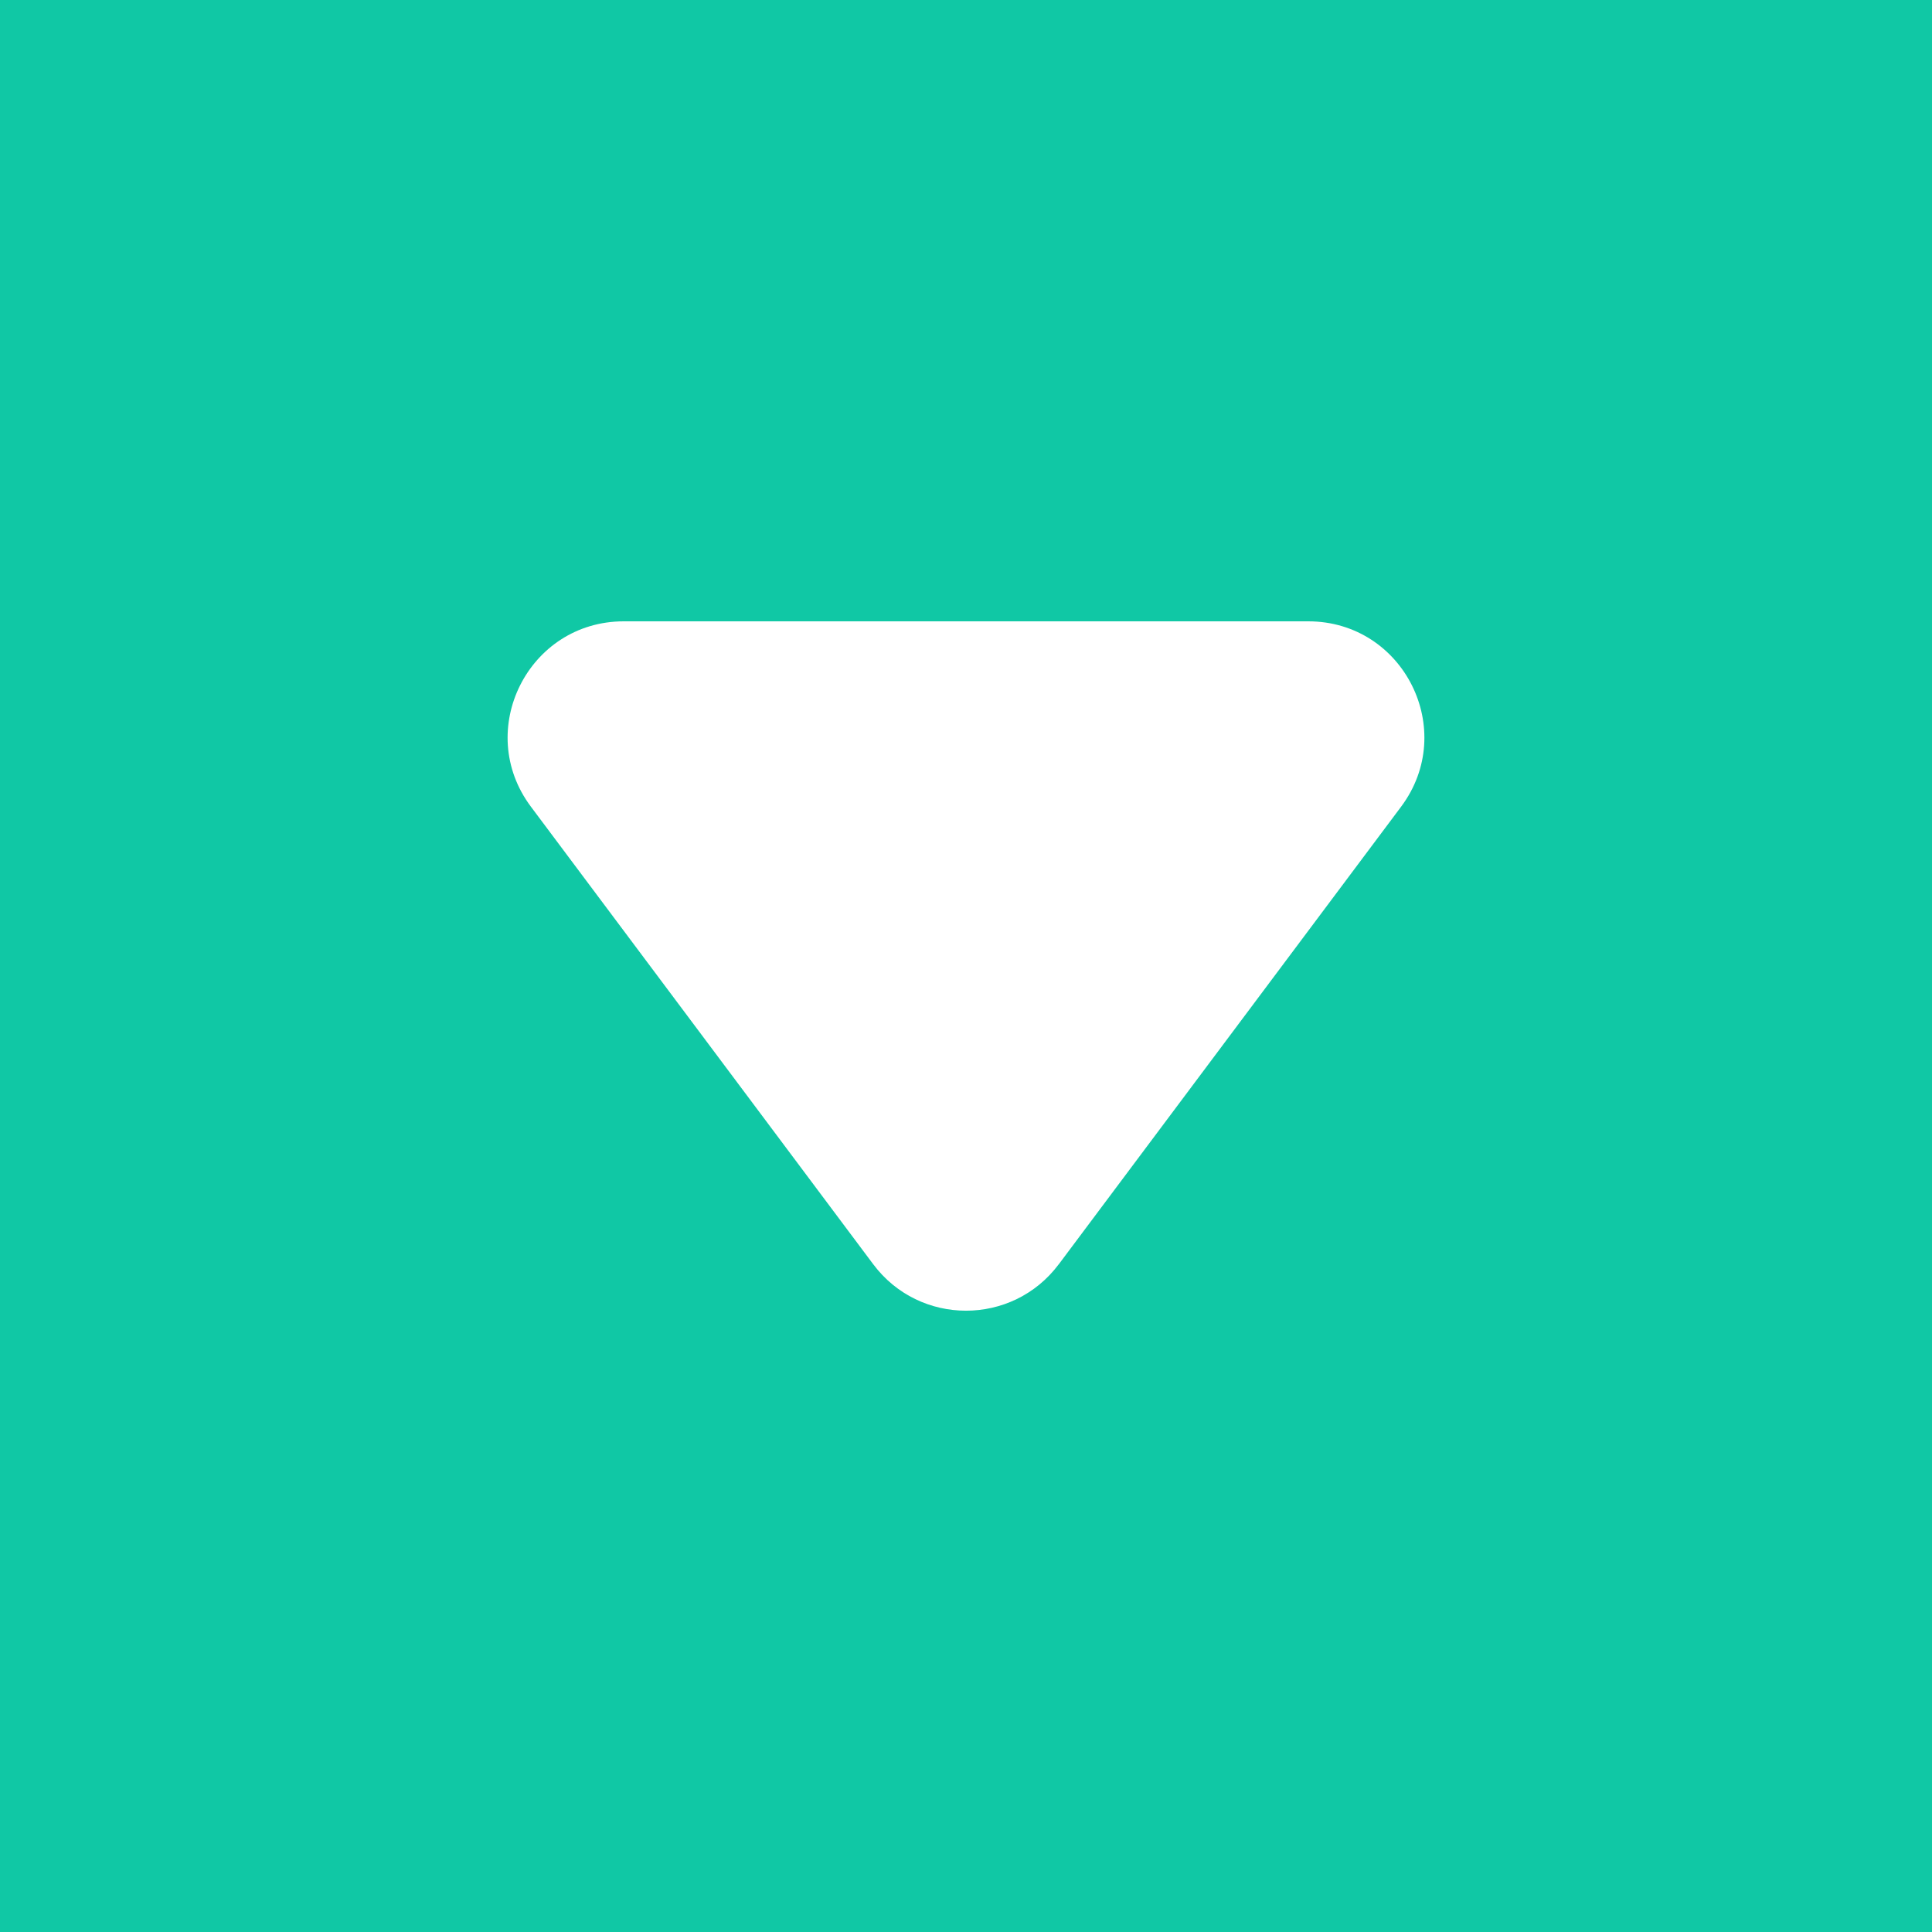
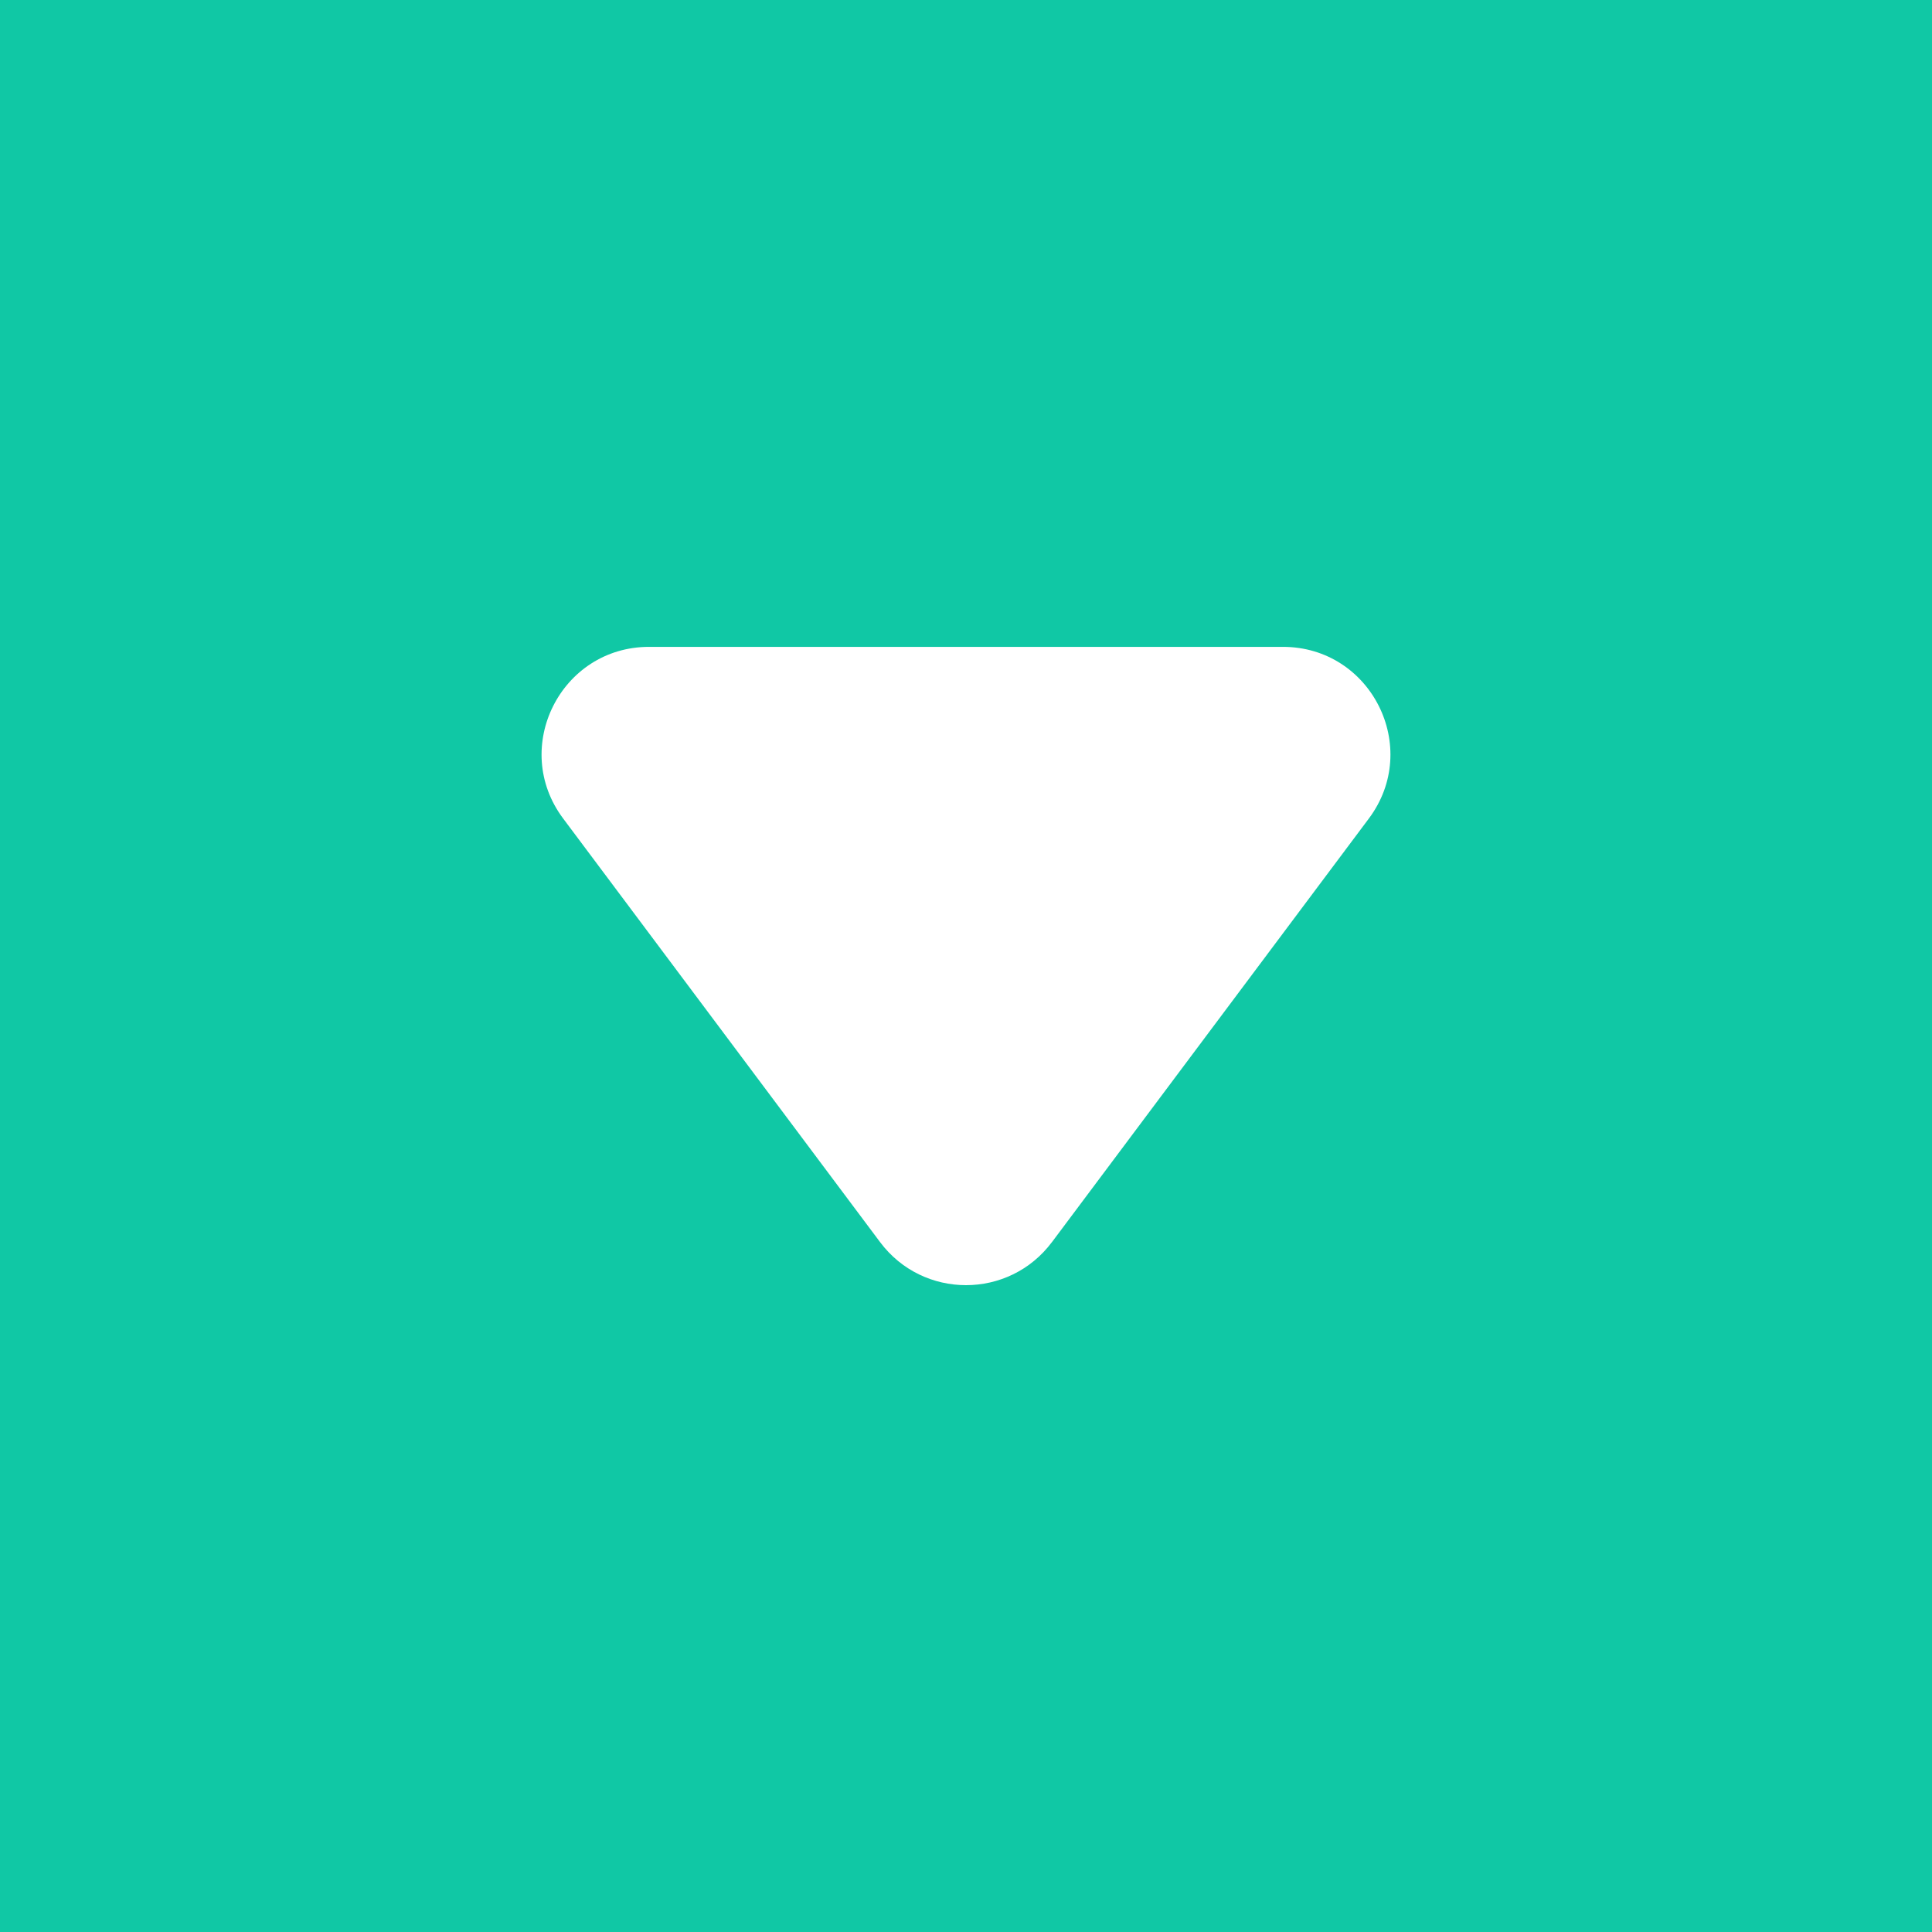
- <svg xmlns="http://www.w3.org/2000/svg" width="50" height="50" viewBox="0 0 50 50">
-   <path fill="#10C8A5" d="M0 0h50v50H0z" />
-   <path fill="#fff" d="M27.402 32.718l8.858-11.84c1.48-1.98.068-4.798-2.402-4.798H16.142c-2.47 0-3.882 2.82-2.402 4.797l8.858 11.84c1.2 1.605 3.604 1.605 4.804 0z" />
+ <svg xmlns="http://www.w3.org/2000/svg" width="54" height="54" viewBox="0 0 54 54">
+   <path fill="#10C8A5" d="M0 0h54v54H0z" />
+   <path fill="#fff" d="M29.402 34.718l8.858-11.84c1.48-1.98.068-4.798-2.402-4.798H18.142c-2.47 0-3.882 2.82-2.402 4.797l8.858 11.84c1.2 1.605 3.604 1.605 4.804 0z" />
</svg>
